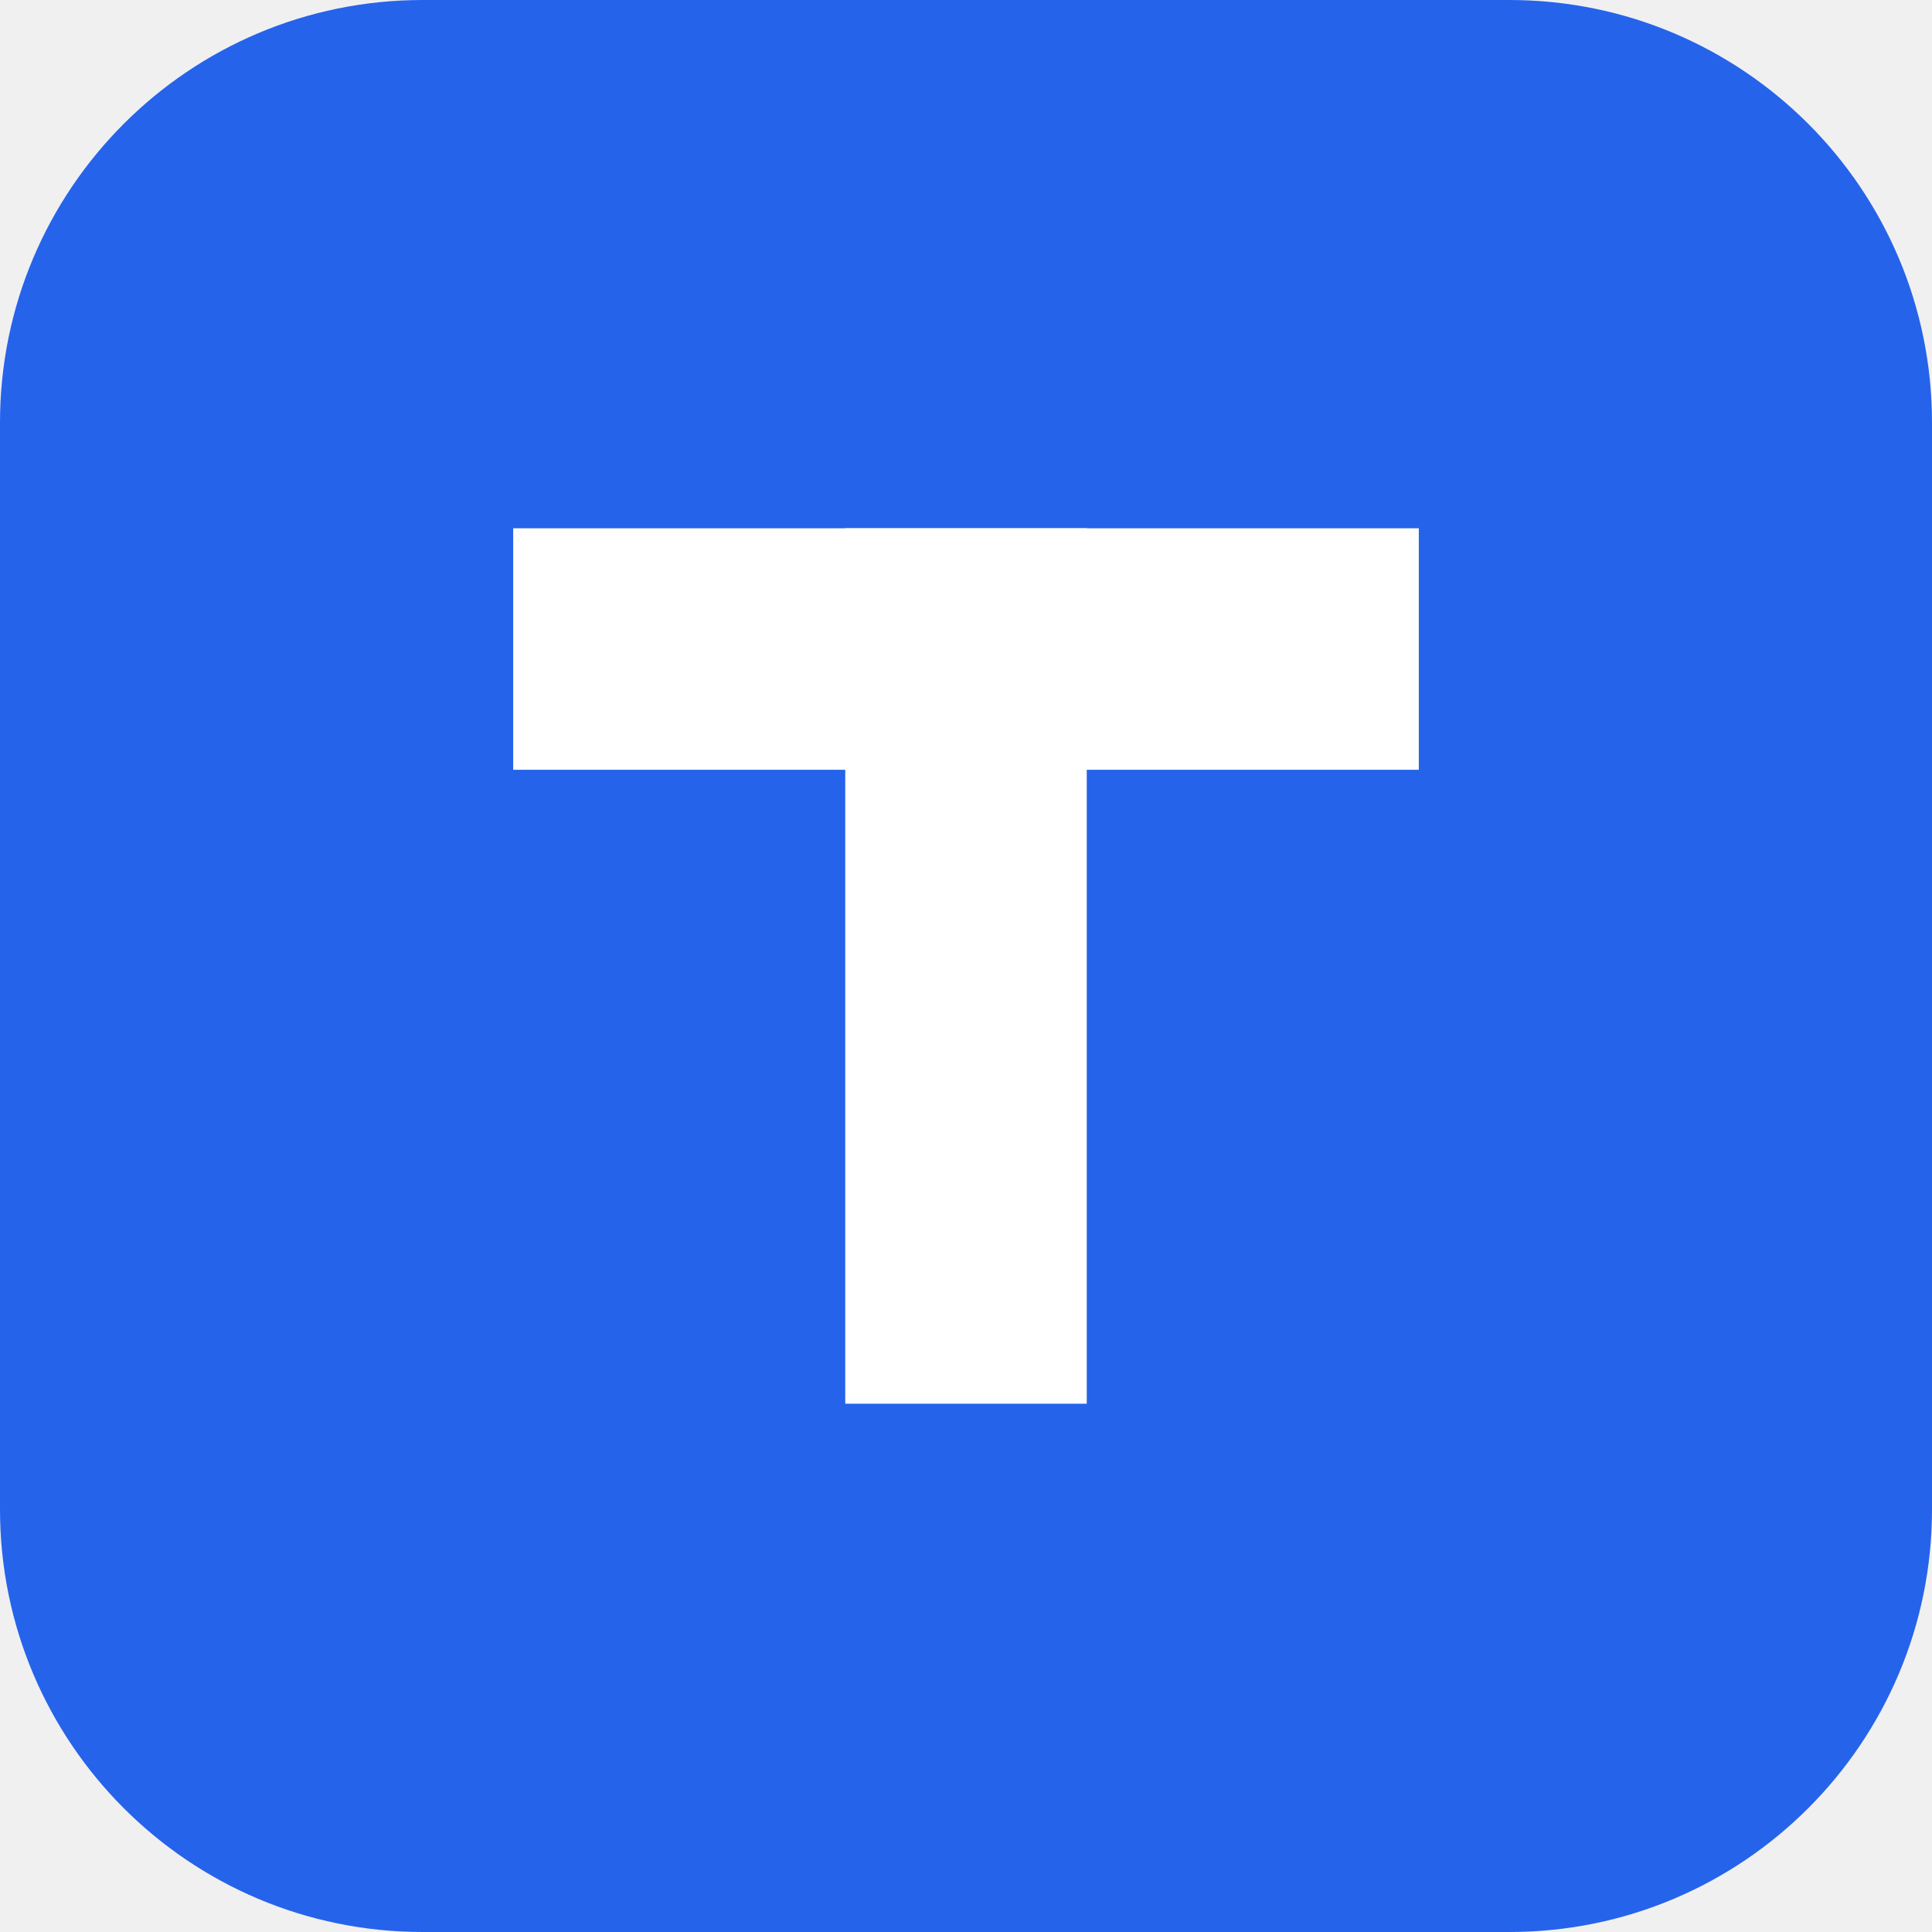
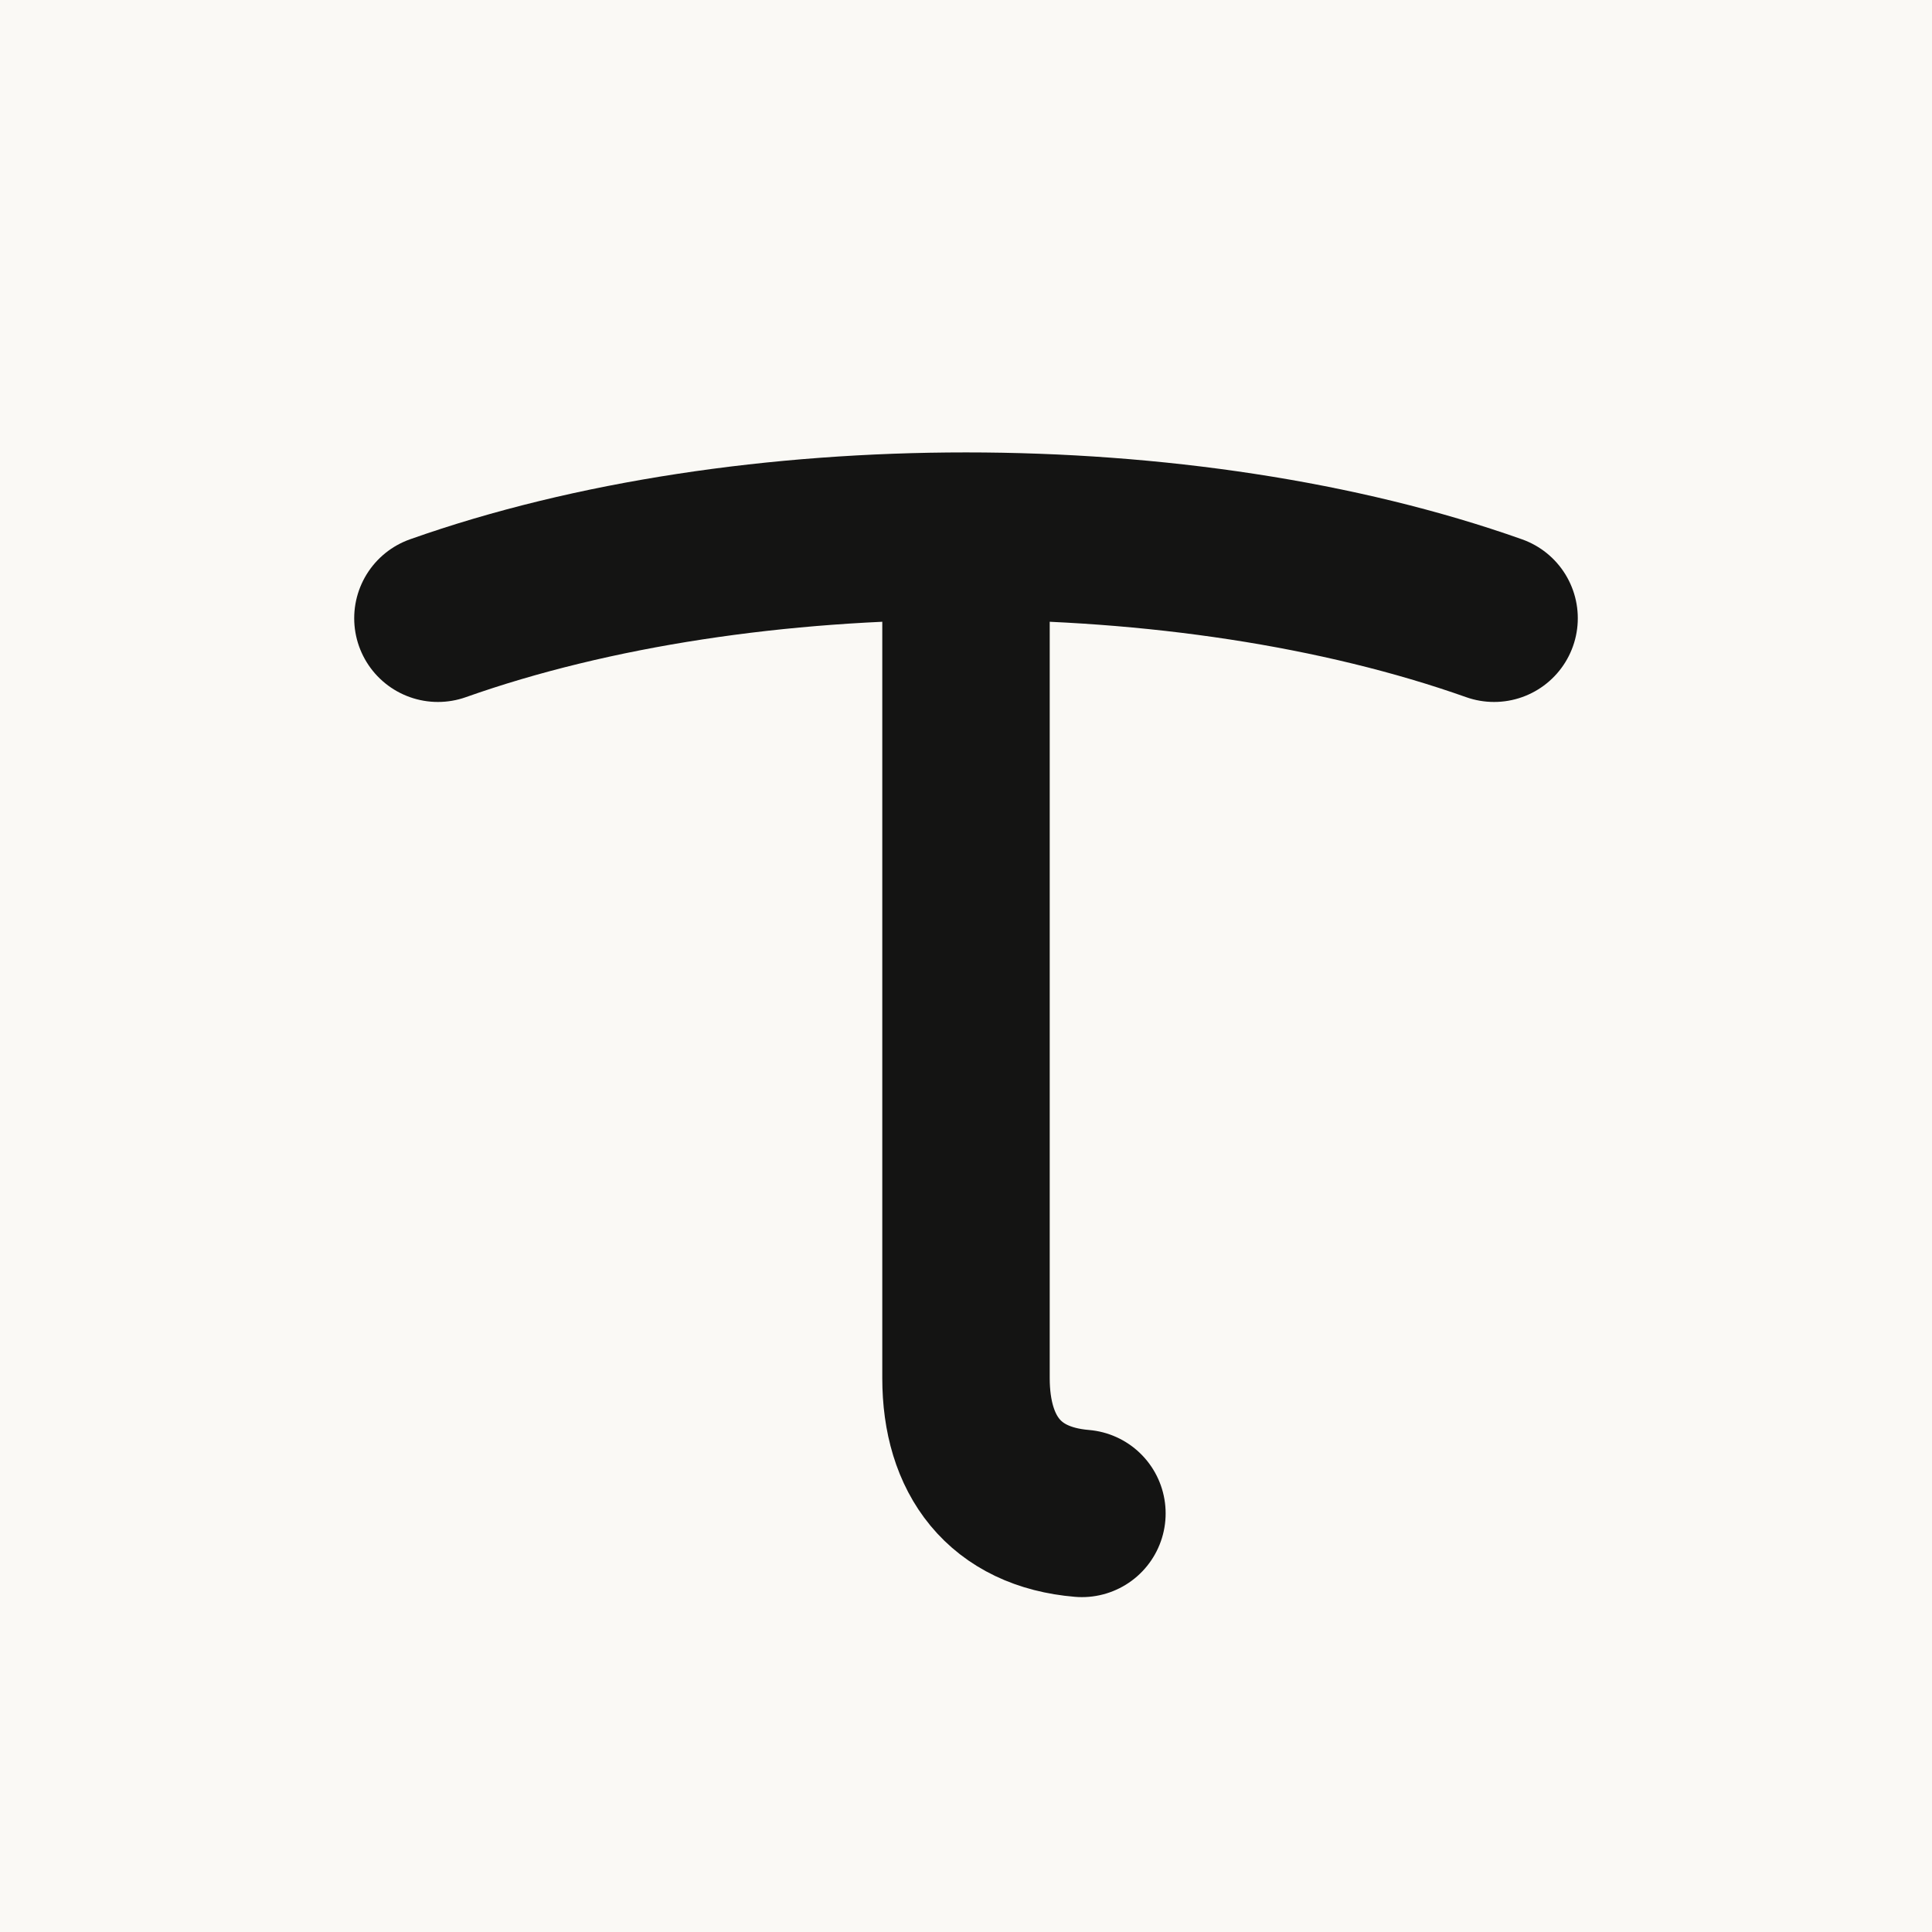
- <svg xmlns="http://www.w3.org/2000/svg" width="512" height="512" viewBox="0 0 512 512" role="img" aria-label="ToolHub logo">
-   <rect width="512" height="512" rx="112" ry="112" fill="#2563eb" />
-   <rect x="136" y="140" width="240" height="64" fill="#ffffff" />
-   <rect x="224" y="140" width="64" height="232" fill="#ffffff" />
+ <svg xmlns="http://www.w3.org/2000/svg" width="512" height="512" viewBox="0 0 24 24" role="img" aria-label="ToolHub logo">
+   <rect width="24" height="24" fill="#faf9f5" />
+   <g fill="none" stroke="#141413" stroke-width="2.6" stroke-linecap="round" transform="translate(2.4 2.4) scale(.8)">
+     <path d="M3.8 6.6C8.6 4.9 15.4 4.9 20.2 6.6" />
+     <path d="M12 5.6V18.4c0 1.2.6 2 1.8 2.1" />
+   </g>
</svg>
